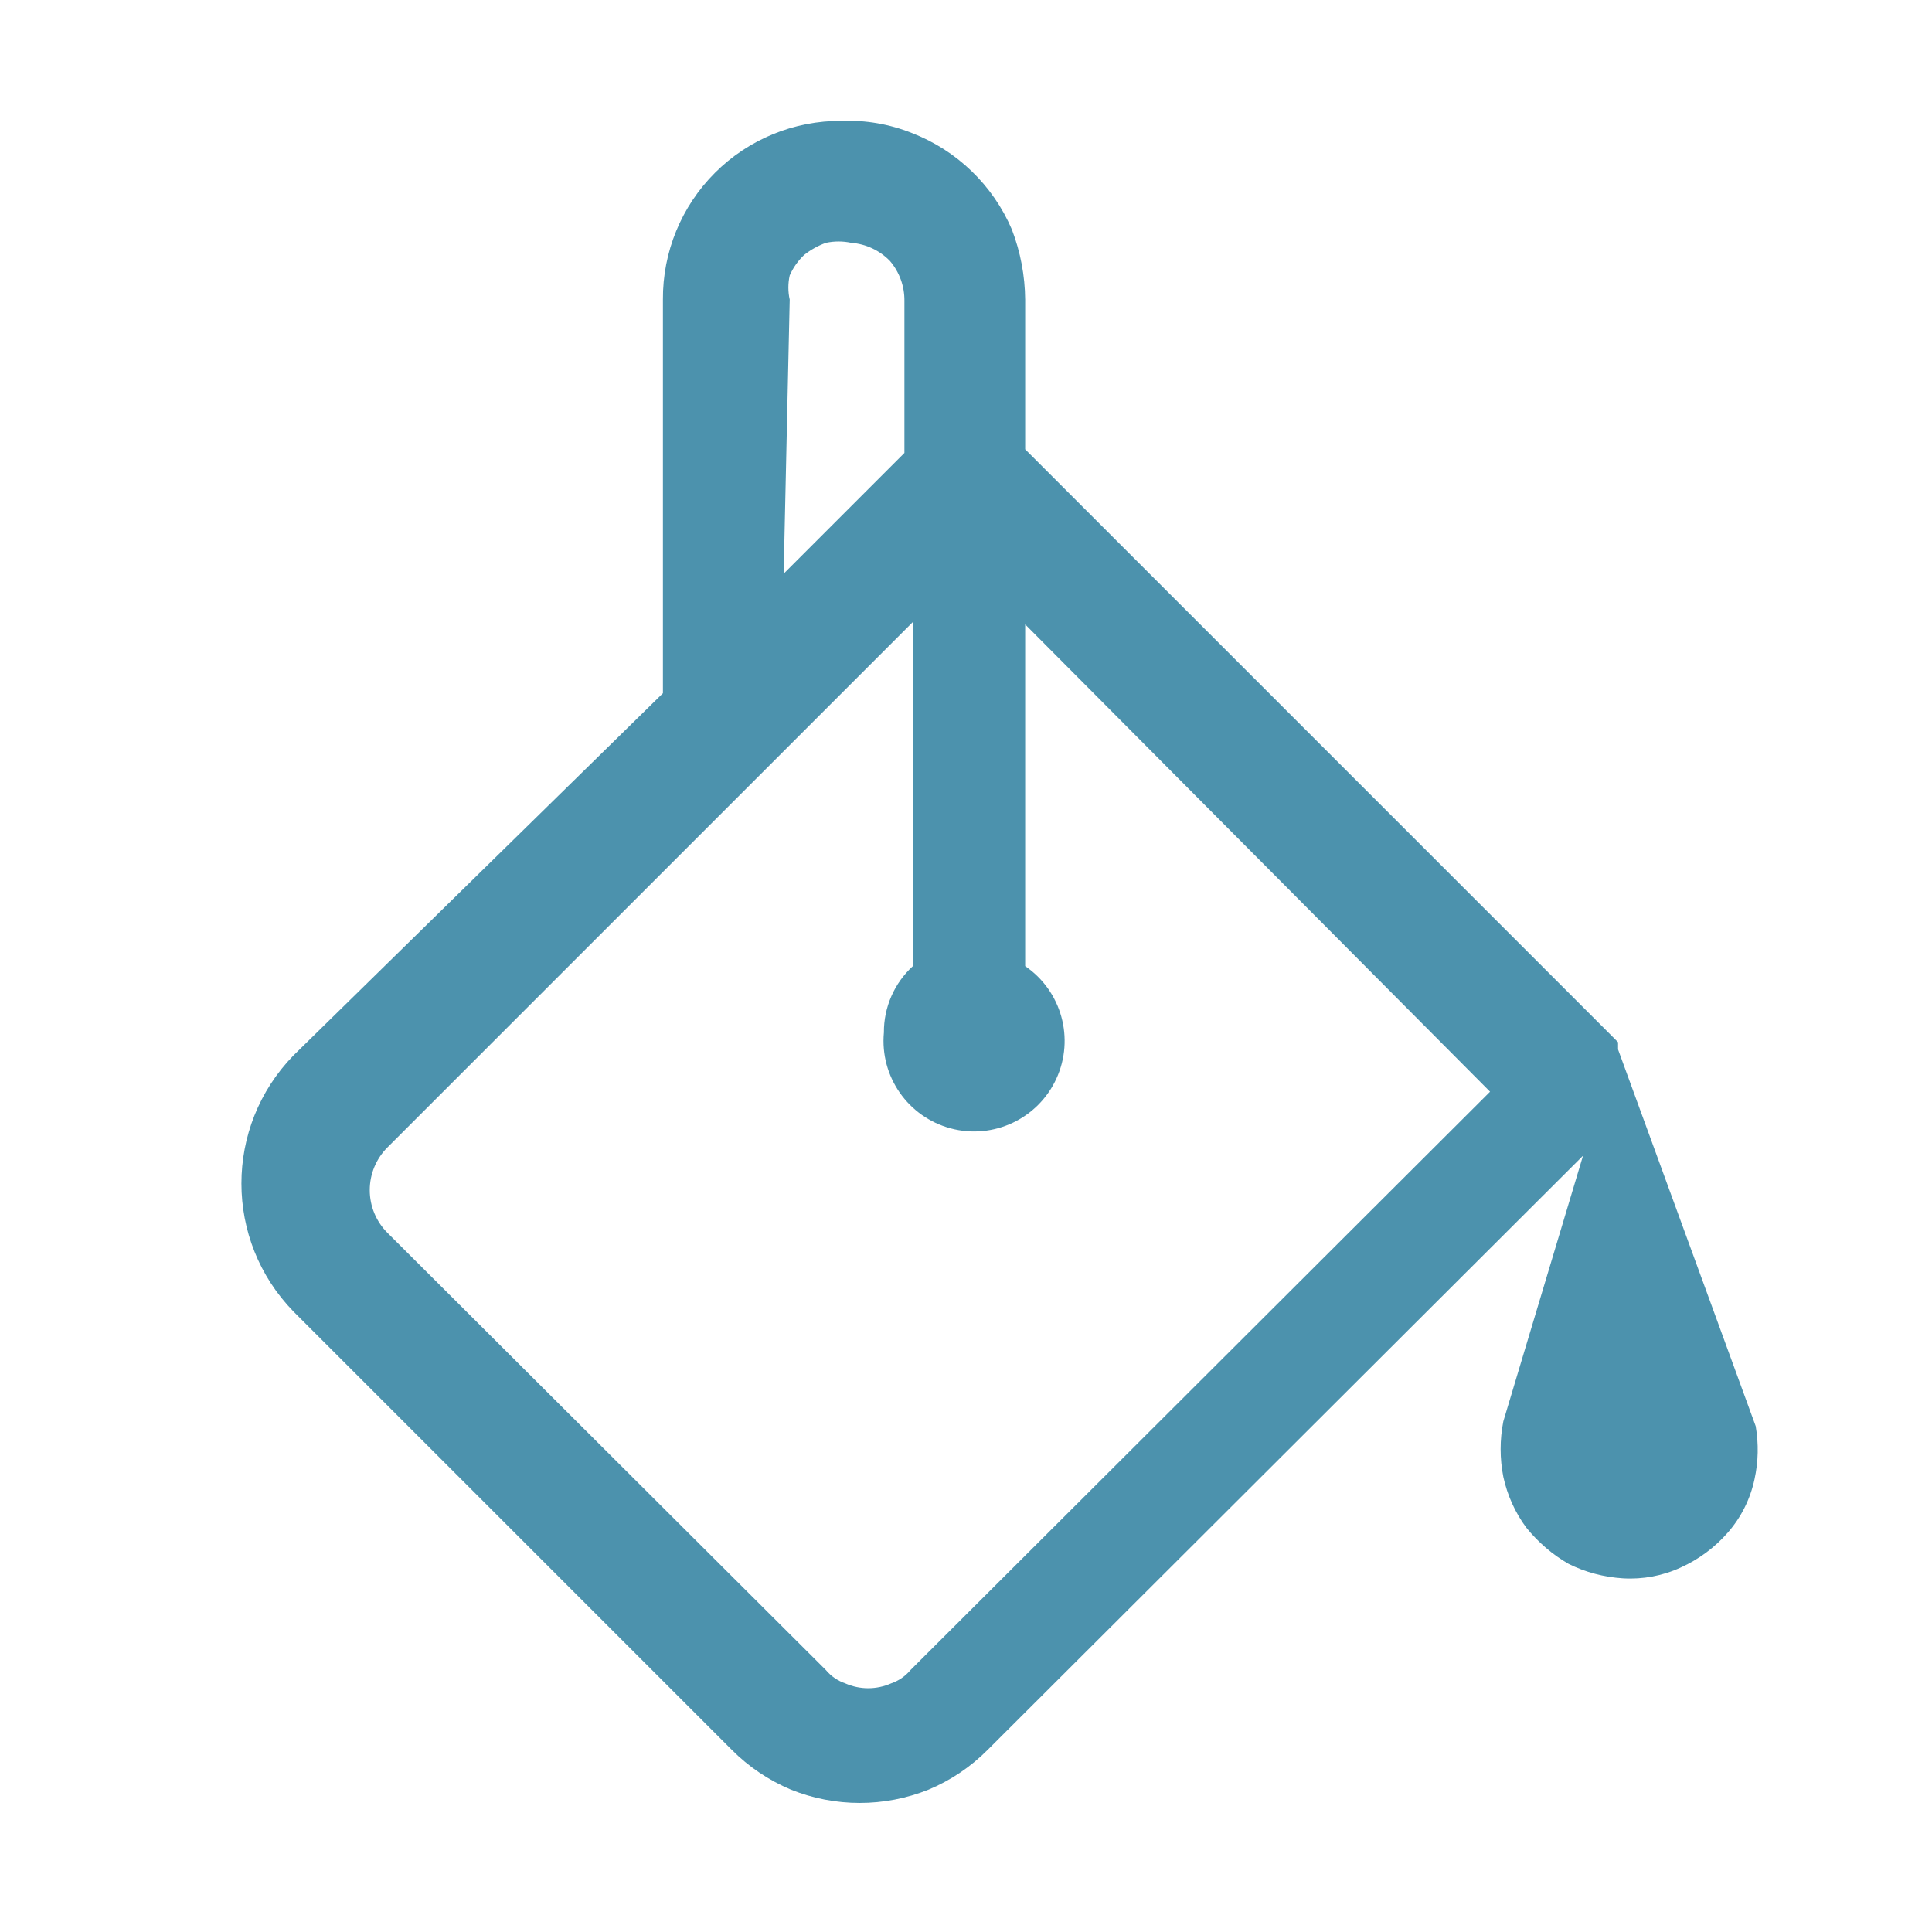
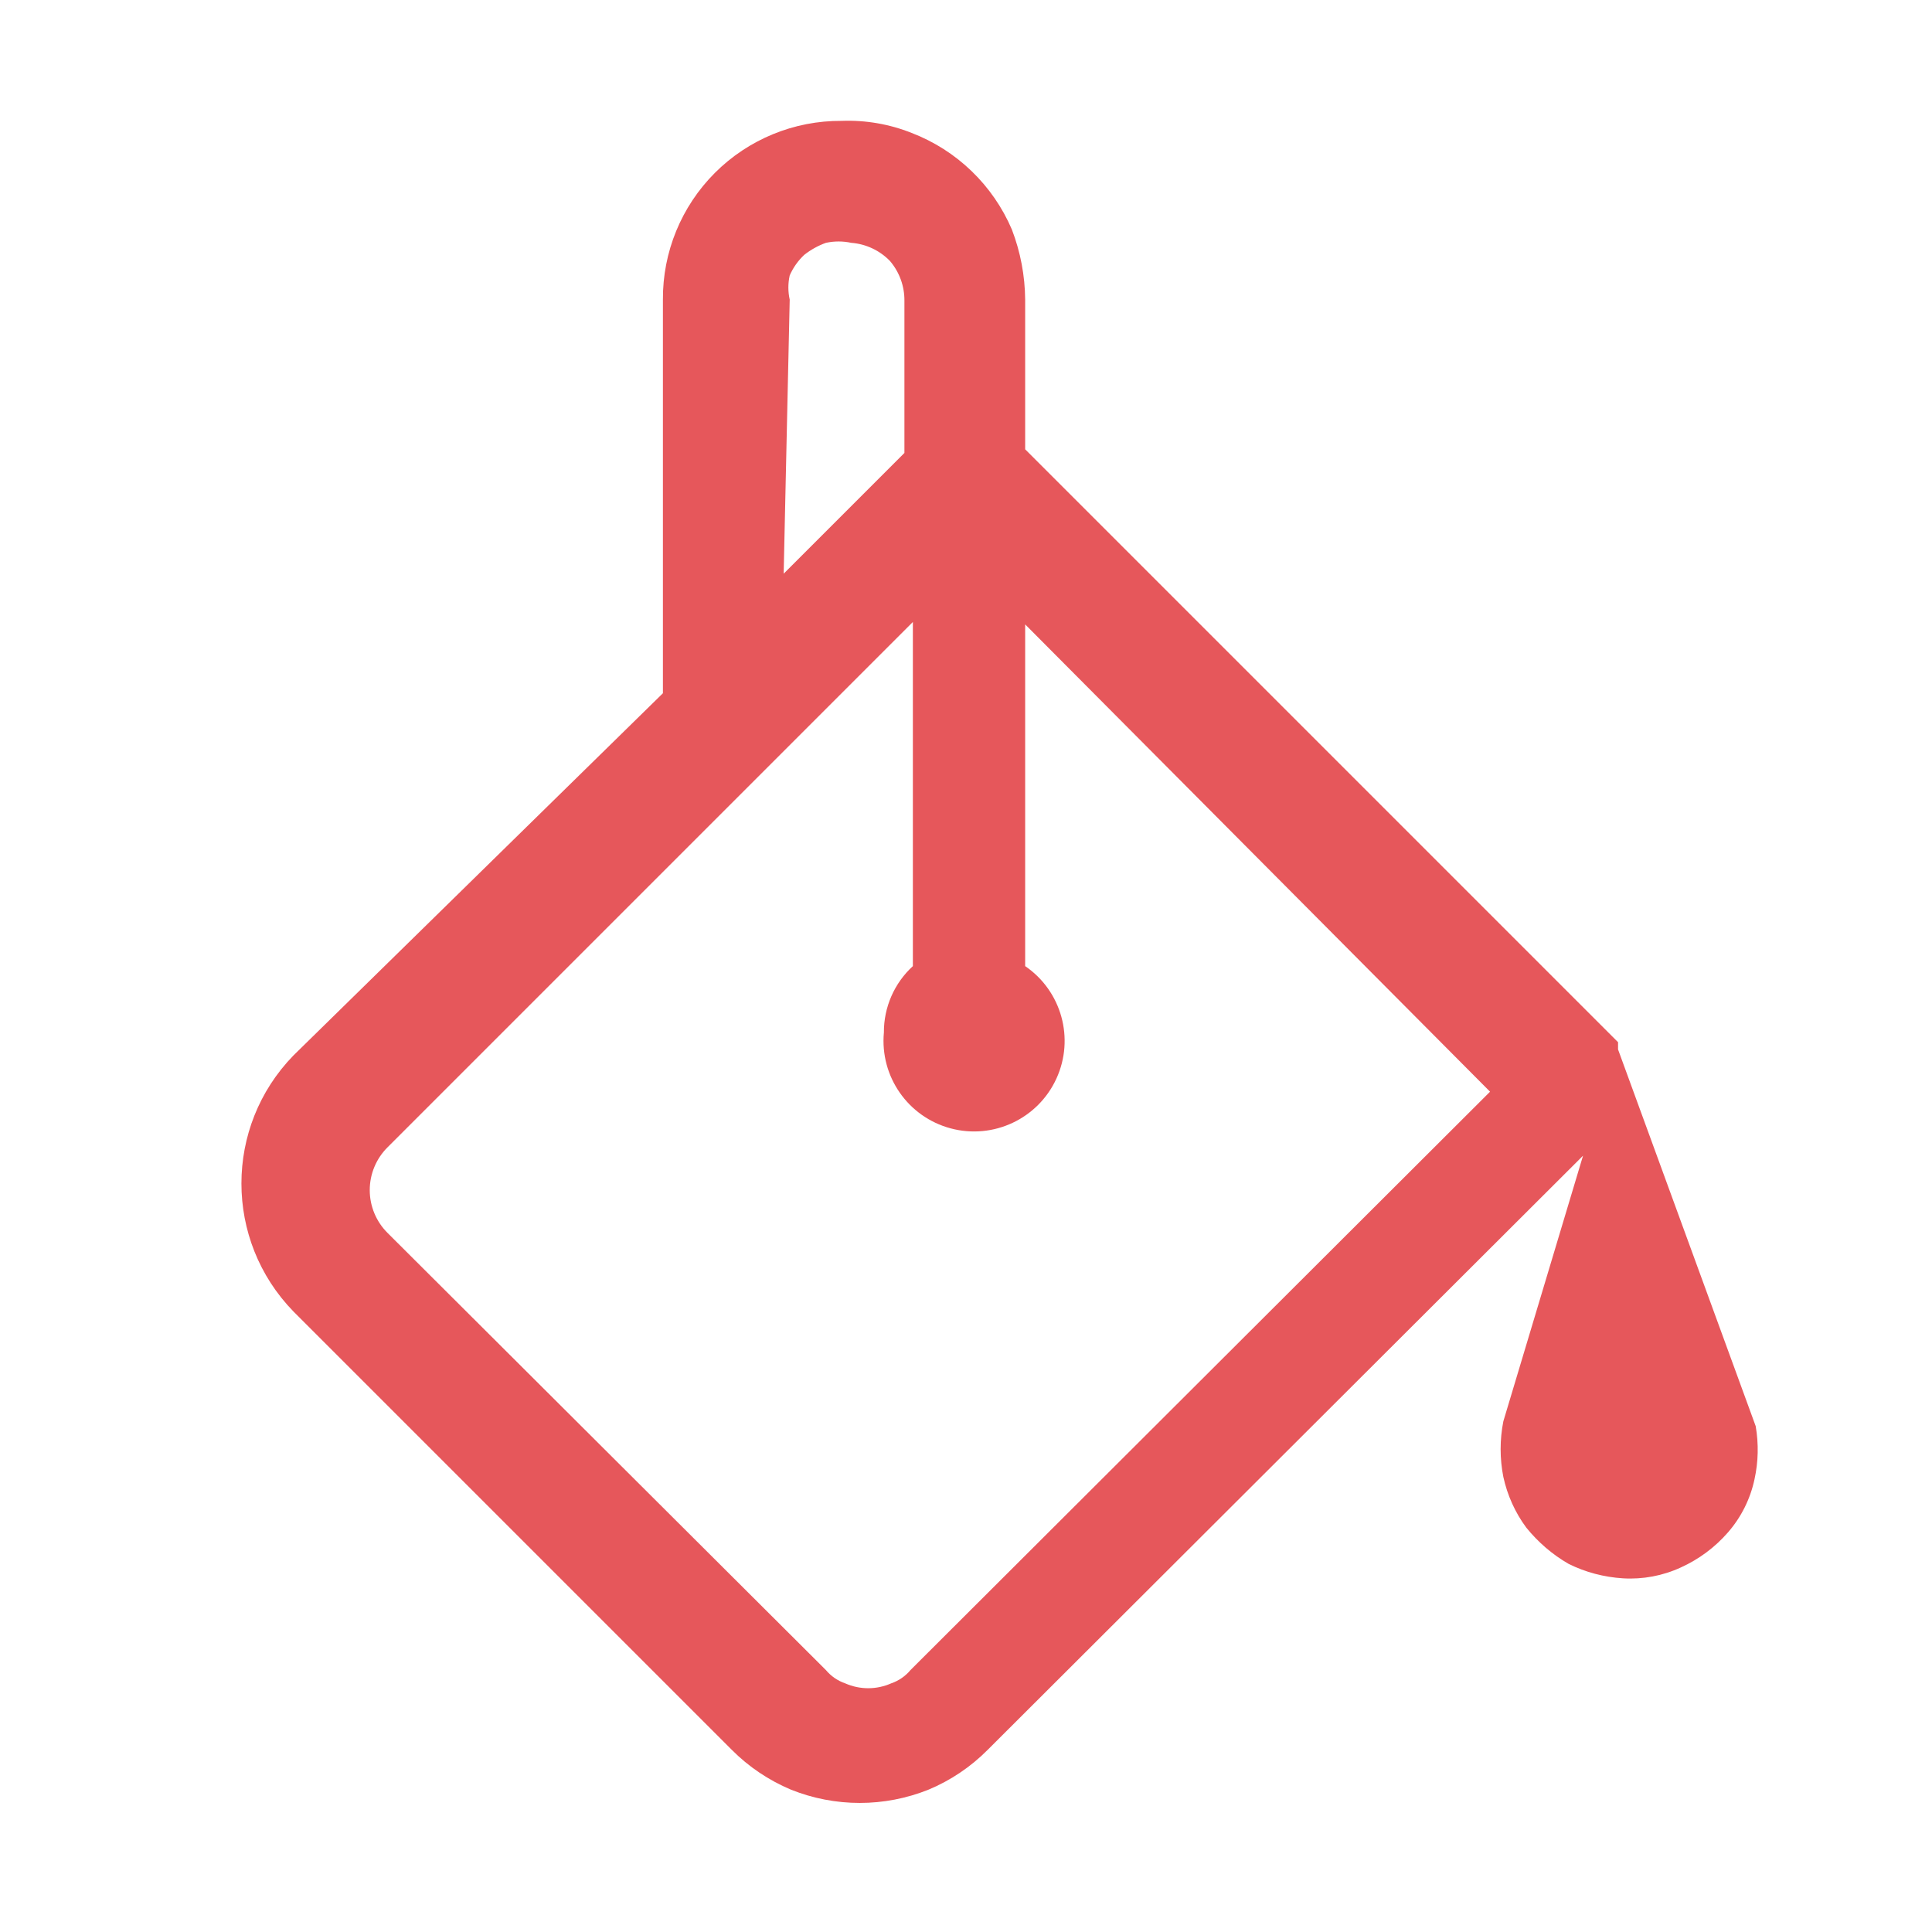
- <svg xmlns="http://www.w3.org/2000/svg" width="16" height="16" viewBox="0 0 16 16" fill="#4c92ad">
+ <svg xmlns="http://www.w3.org/2000/svg" width="16" height="16" viewBox="0 0 16 16" fill="#e6575b">
  <path d="M14.54 11.811l-1.14-3.12v-.06l-4.91-4.91v-1.24a1.66 1.66 0 0 0-.11-.58 1.48 1.48 0 0 0-.83-.8 1.42 1.42 0 0 0-.58-.1 1.47 1.47 0 0 0-1.48 1.48v3.26l-3.06 3a1.52 1.52 0 0 0 0 2.12l3.63 3.63c.14.141.307.253.49.33a1.53 1.53 0 0 0 1.14 0 1.51 1.51 0 0 0 .49-.33l4.93-4.92-.66 2.2a1.19 1.19 0 0 0 0 .46c.033.152.098.296.19.42.098.121.216.223.35.3.14.07.294.11.45.12a1 1 0 0 0 .48-.09 1.14 1.14 0 0 0 .39-.29.98.98 0 0 0 .22-.44c.032-.145.035-.294.01-.44zm-8-9.33a.46.46 0 0 1 0-.2.52.52 0 0 1 .12-.17.64.64 0 0 1 .18-.1.5.5 0 0 1 .21 0 .5.5 0 0 1 .32.15.5.5 0 0 1 .12.33v1.26l-1 1 .05-2.27zm1 11.35a.36.36 0 0 1-.16.11.47.47 0 0 1-.38 0 .361.361 0 0 1-.16-.11l-3.63-3.62a.5.5 0 0 1 0-.71l4.35-4.35v2.85a.74.74 0 0 0-.24.55.75.75 0 1 0 1.17-.55v-2.83l3.85 3.87-4.8 4.79z" />
</svg>
